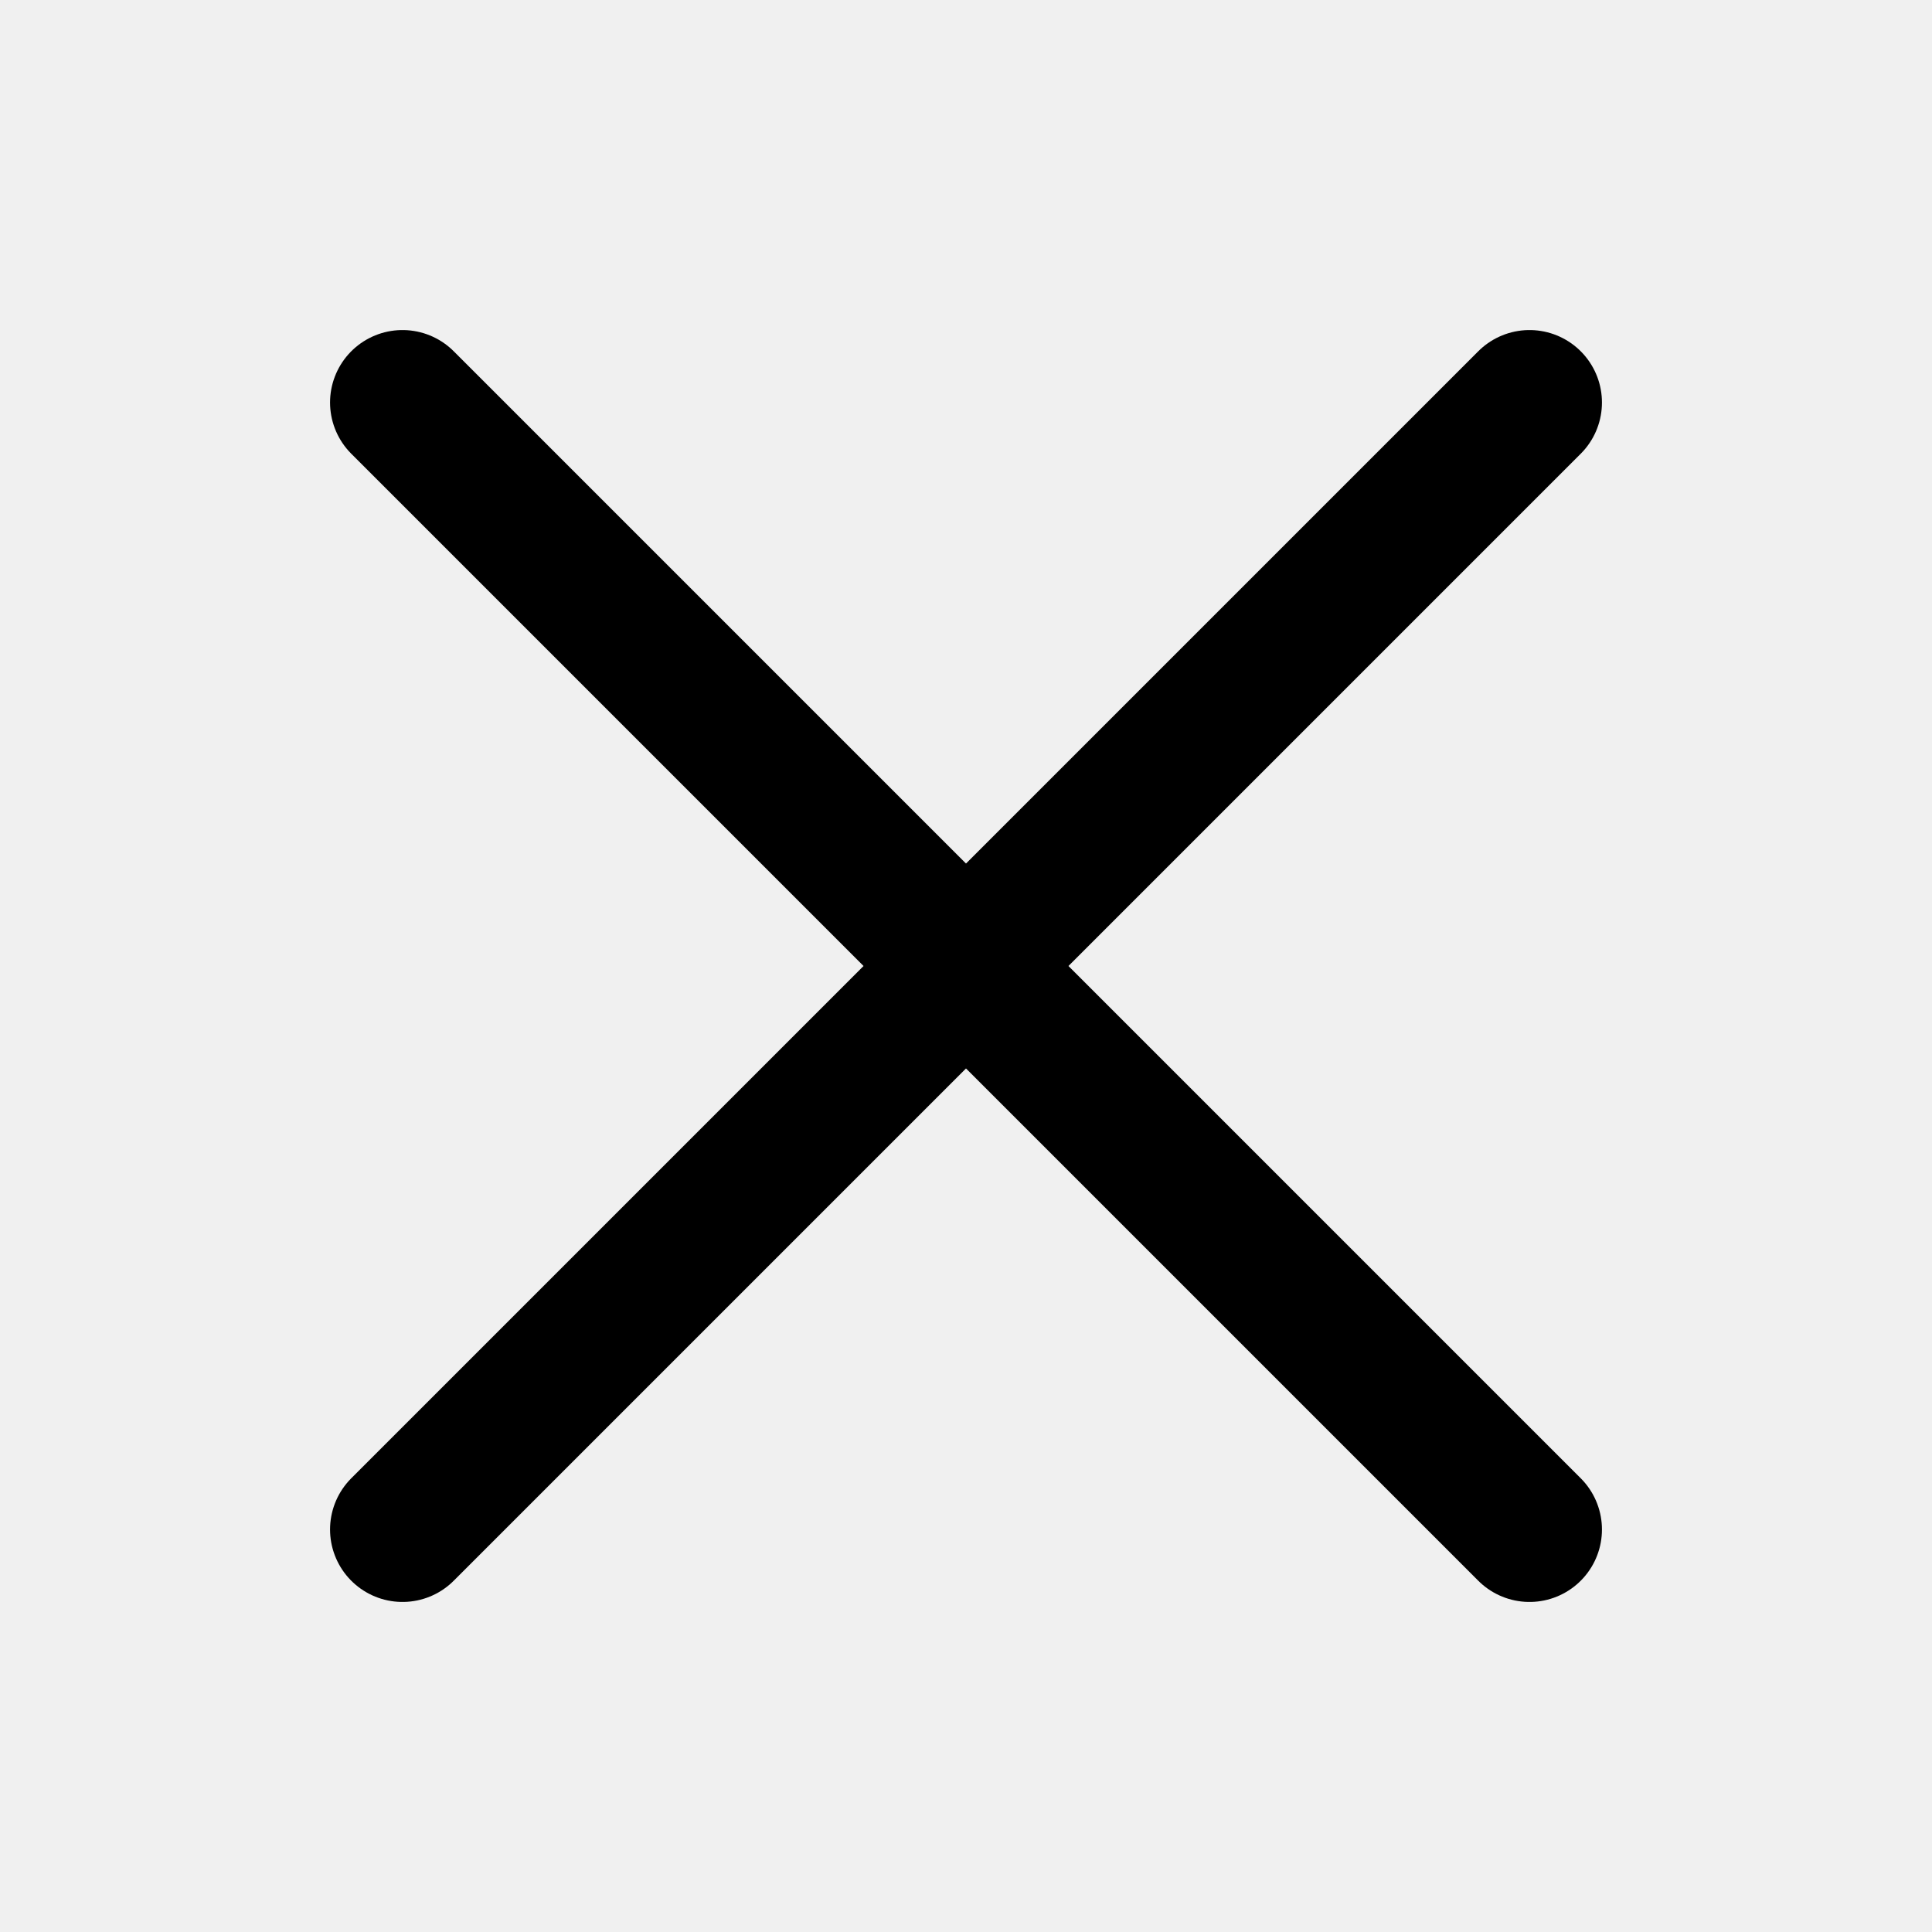
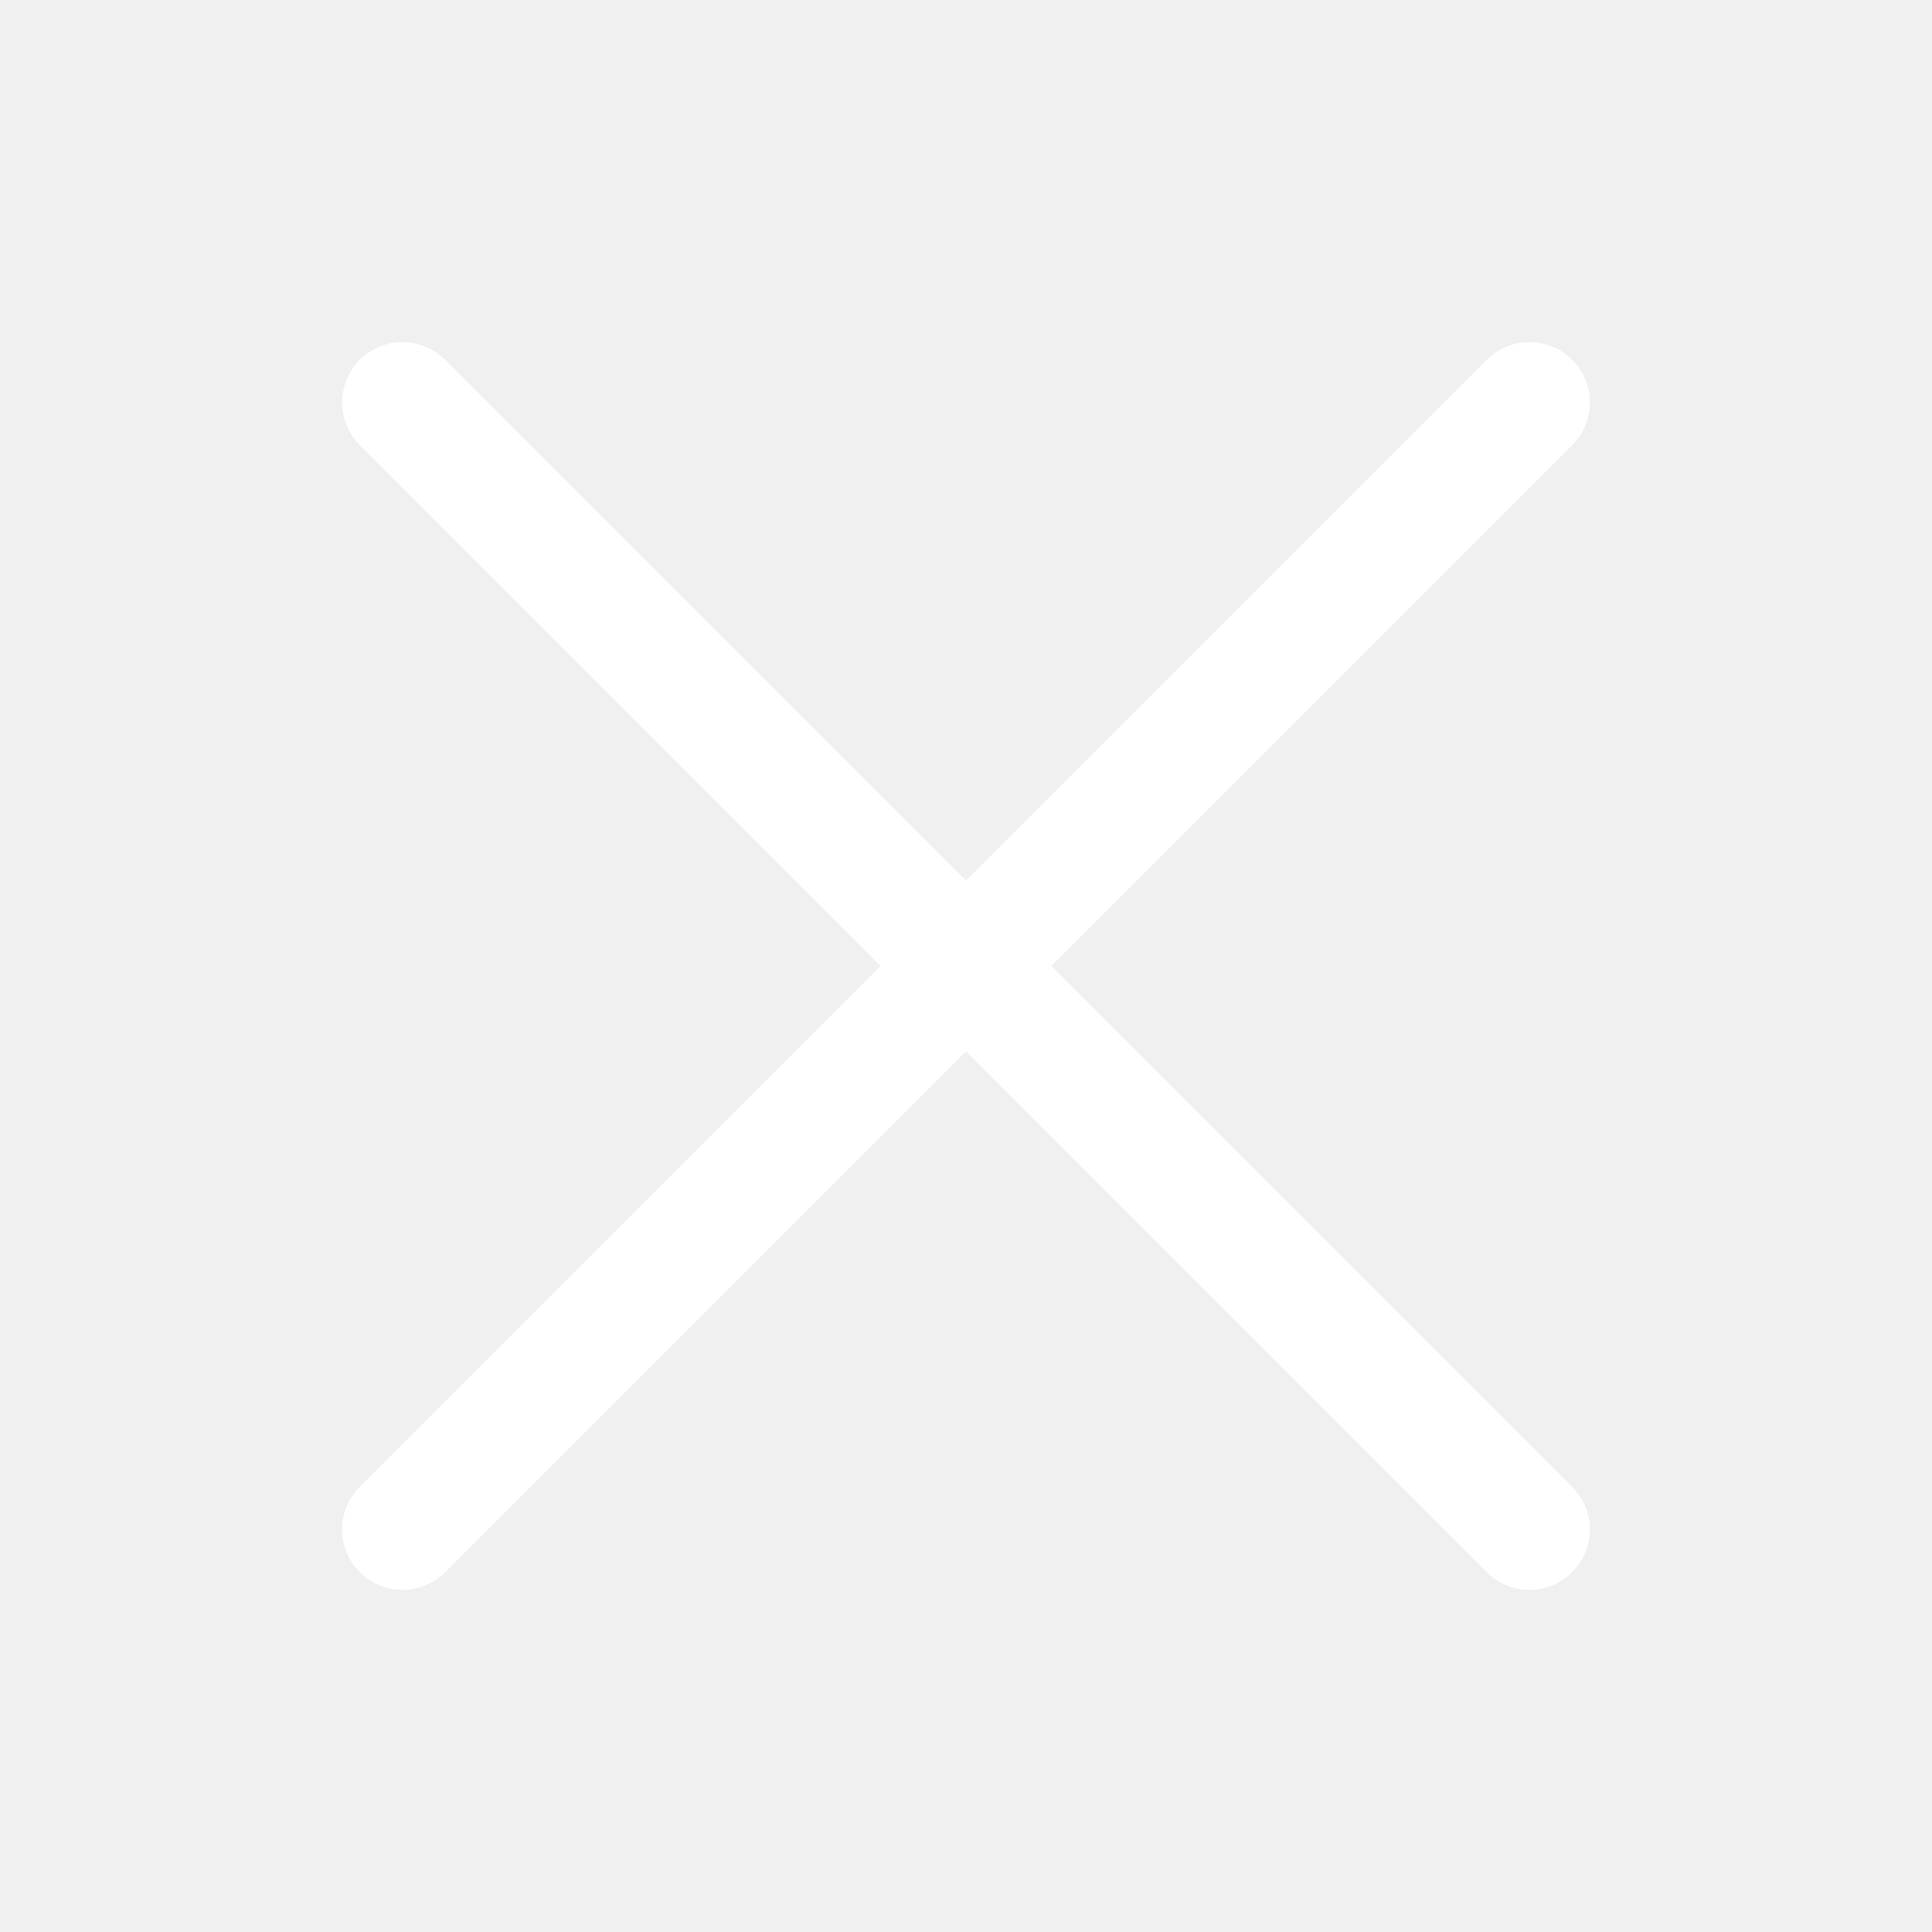
- <svg xmlns="http://www.w3.org/2000/svg" width="24" height="24" viewBox="0 0 24 24" fill="none">
-   <path d="M19 5L5 19M5 5L19 19" stroke="black" stroke-width="1.8" stroke-linecap="round" stroke-linejoin="round" />
+ <svg xmlns="http://www.w3.org/2000/svg" viewBox="0 0 24 24" fill="none">
+   <g id="SVGRepo_bgCarrier" stroke-width="0" />
+   <g id="SVGRepo_tracerCarrier" stroke-linecap="round" stroke-linejoin="round" />
+   <g id="SVGRepo_iconCarrier">
+     <path d="M19 5L5 19M5 5L19 19" stroke="#ffffff" stroke-width="1.5" stroke-linecap="round" stroke-linejoin="round" />
+   </g>
</svg>
